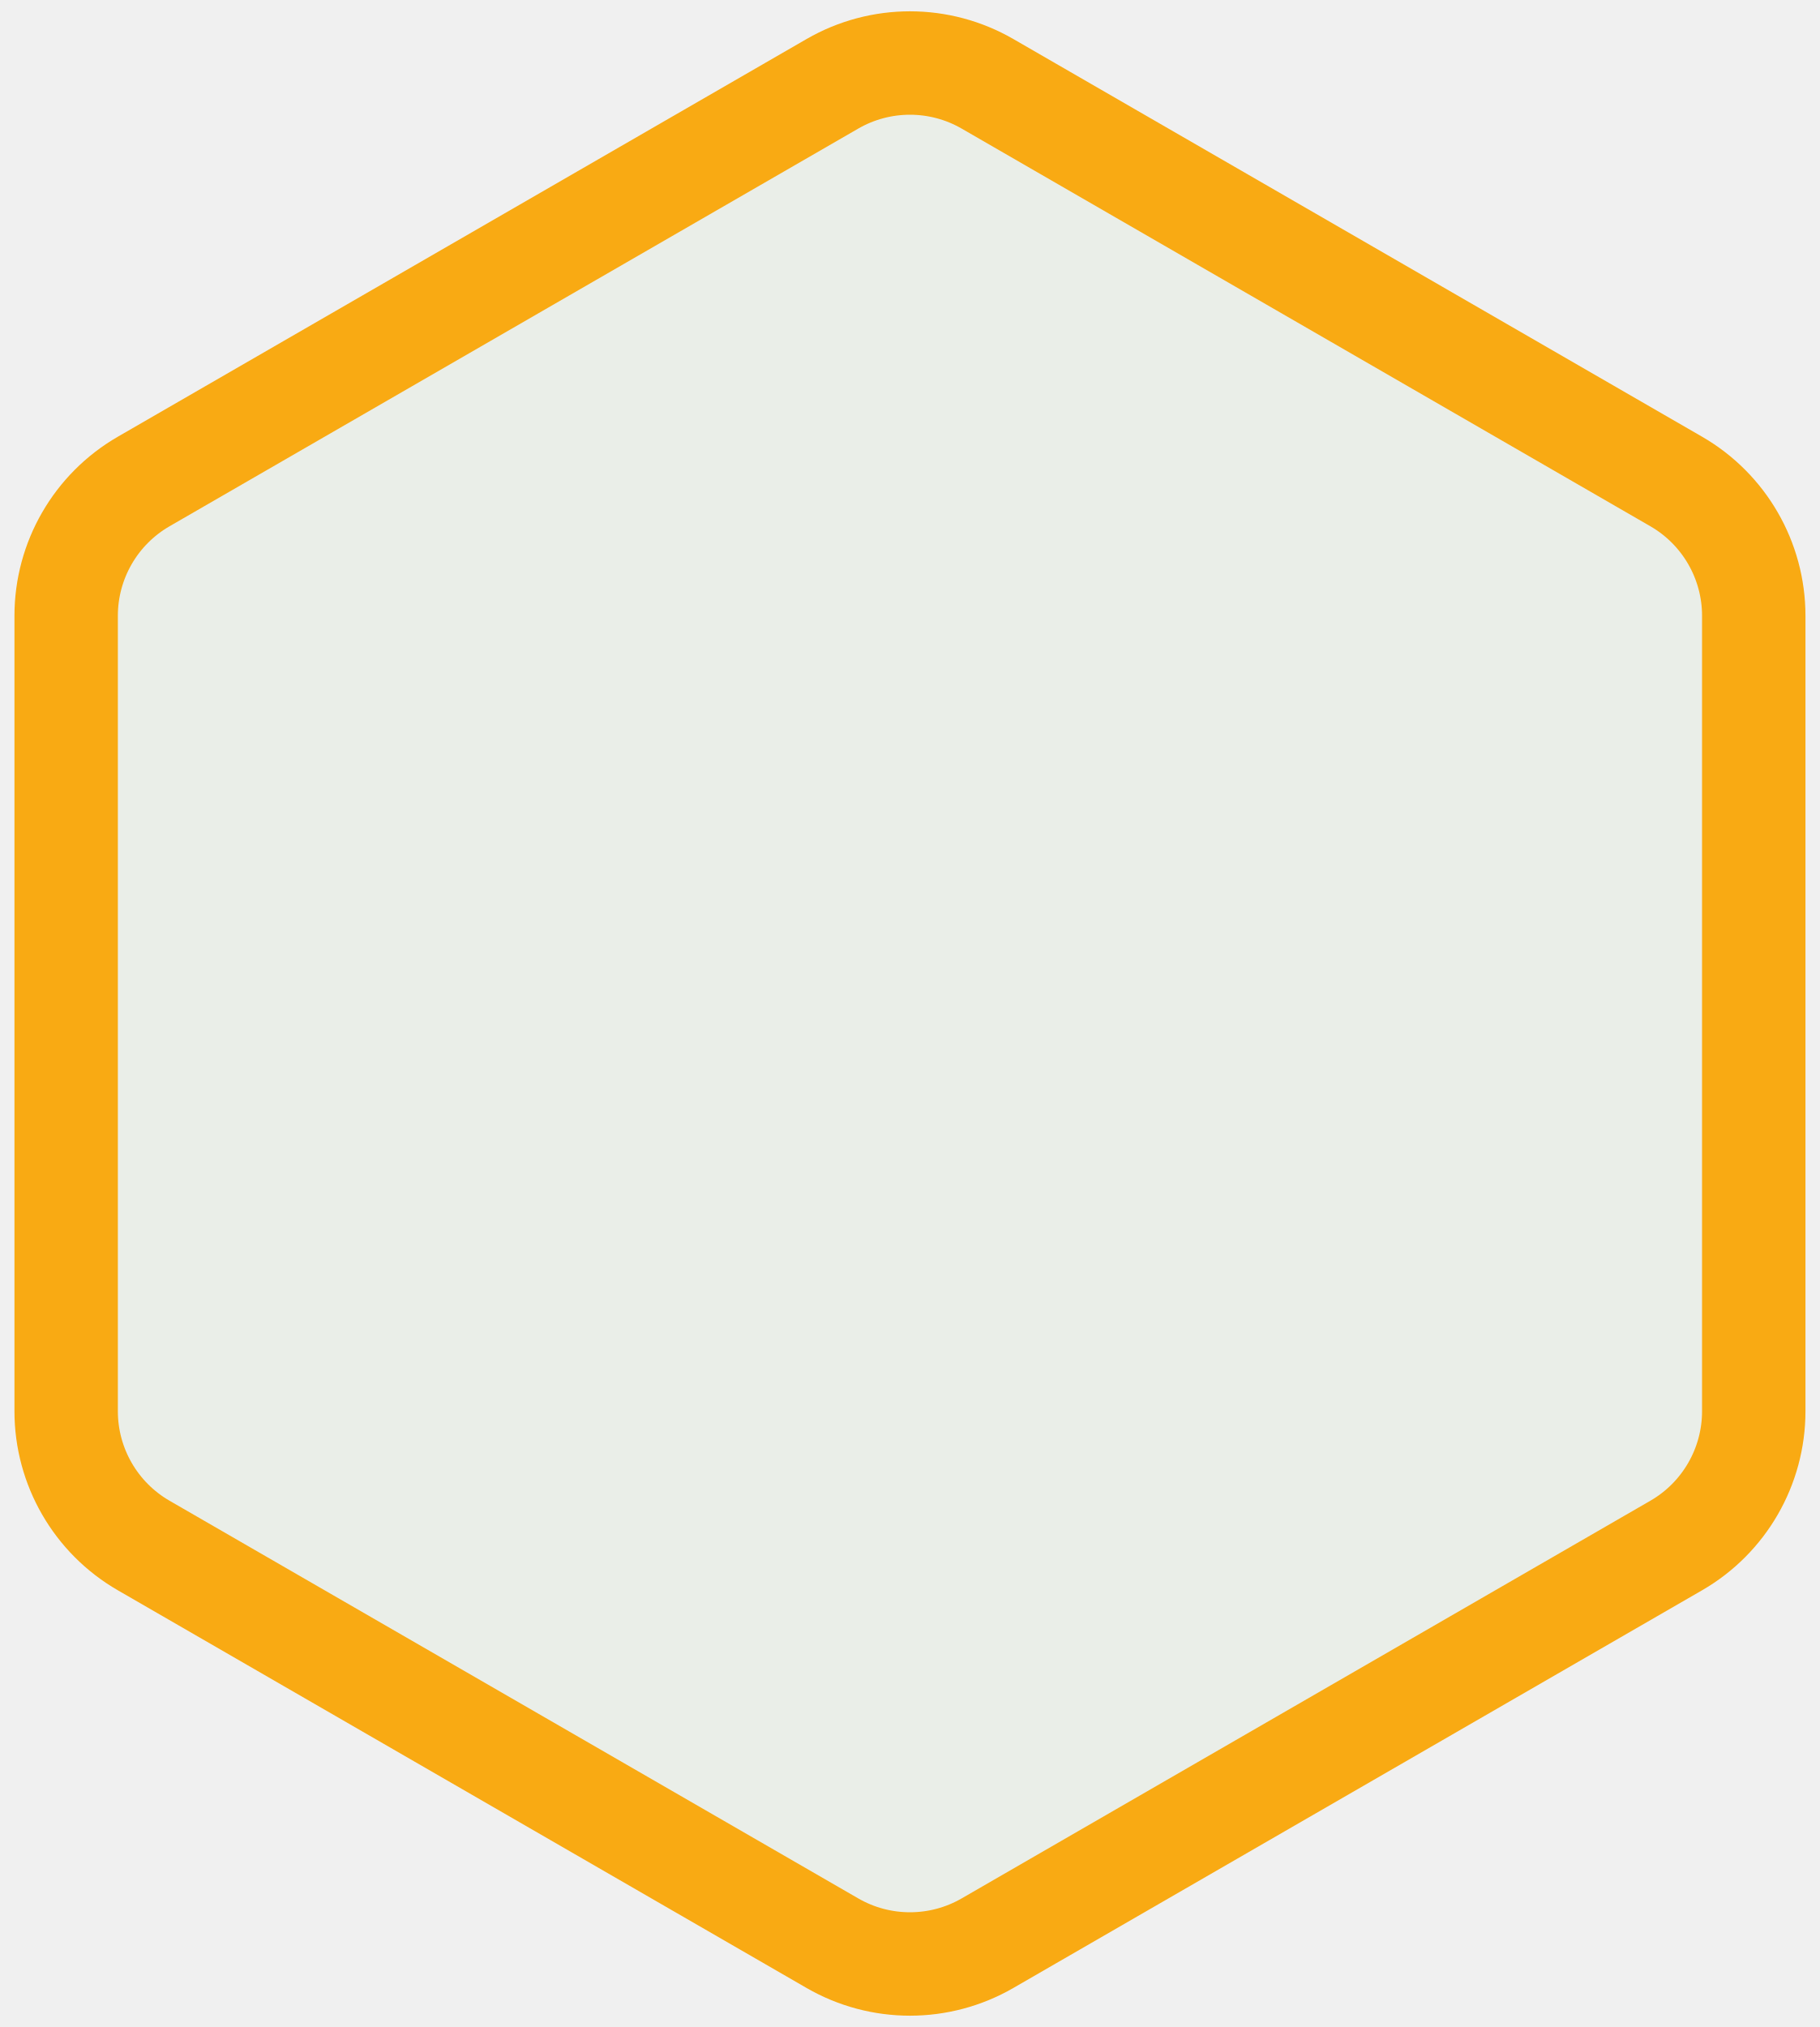
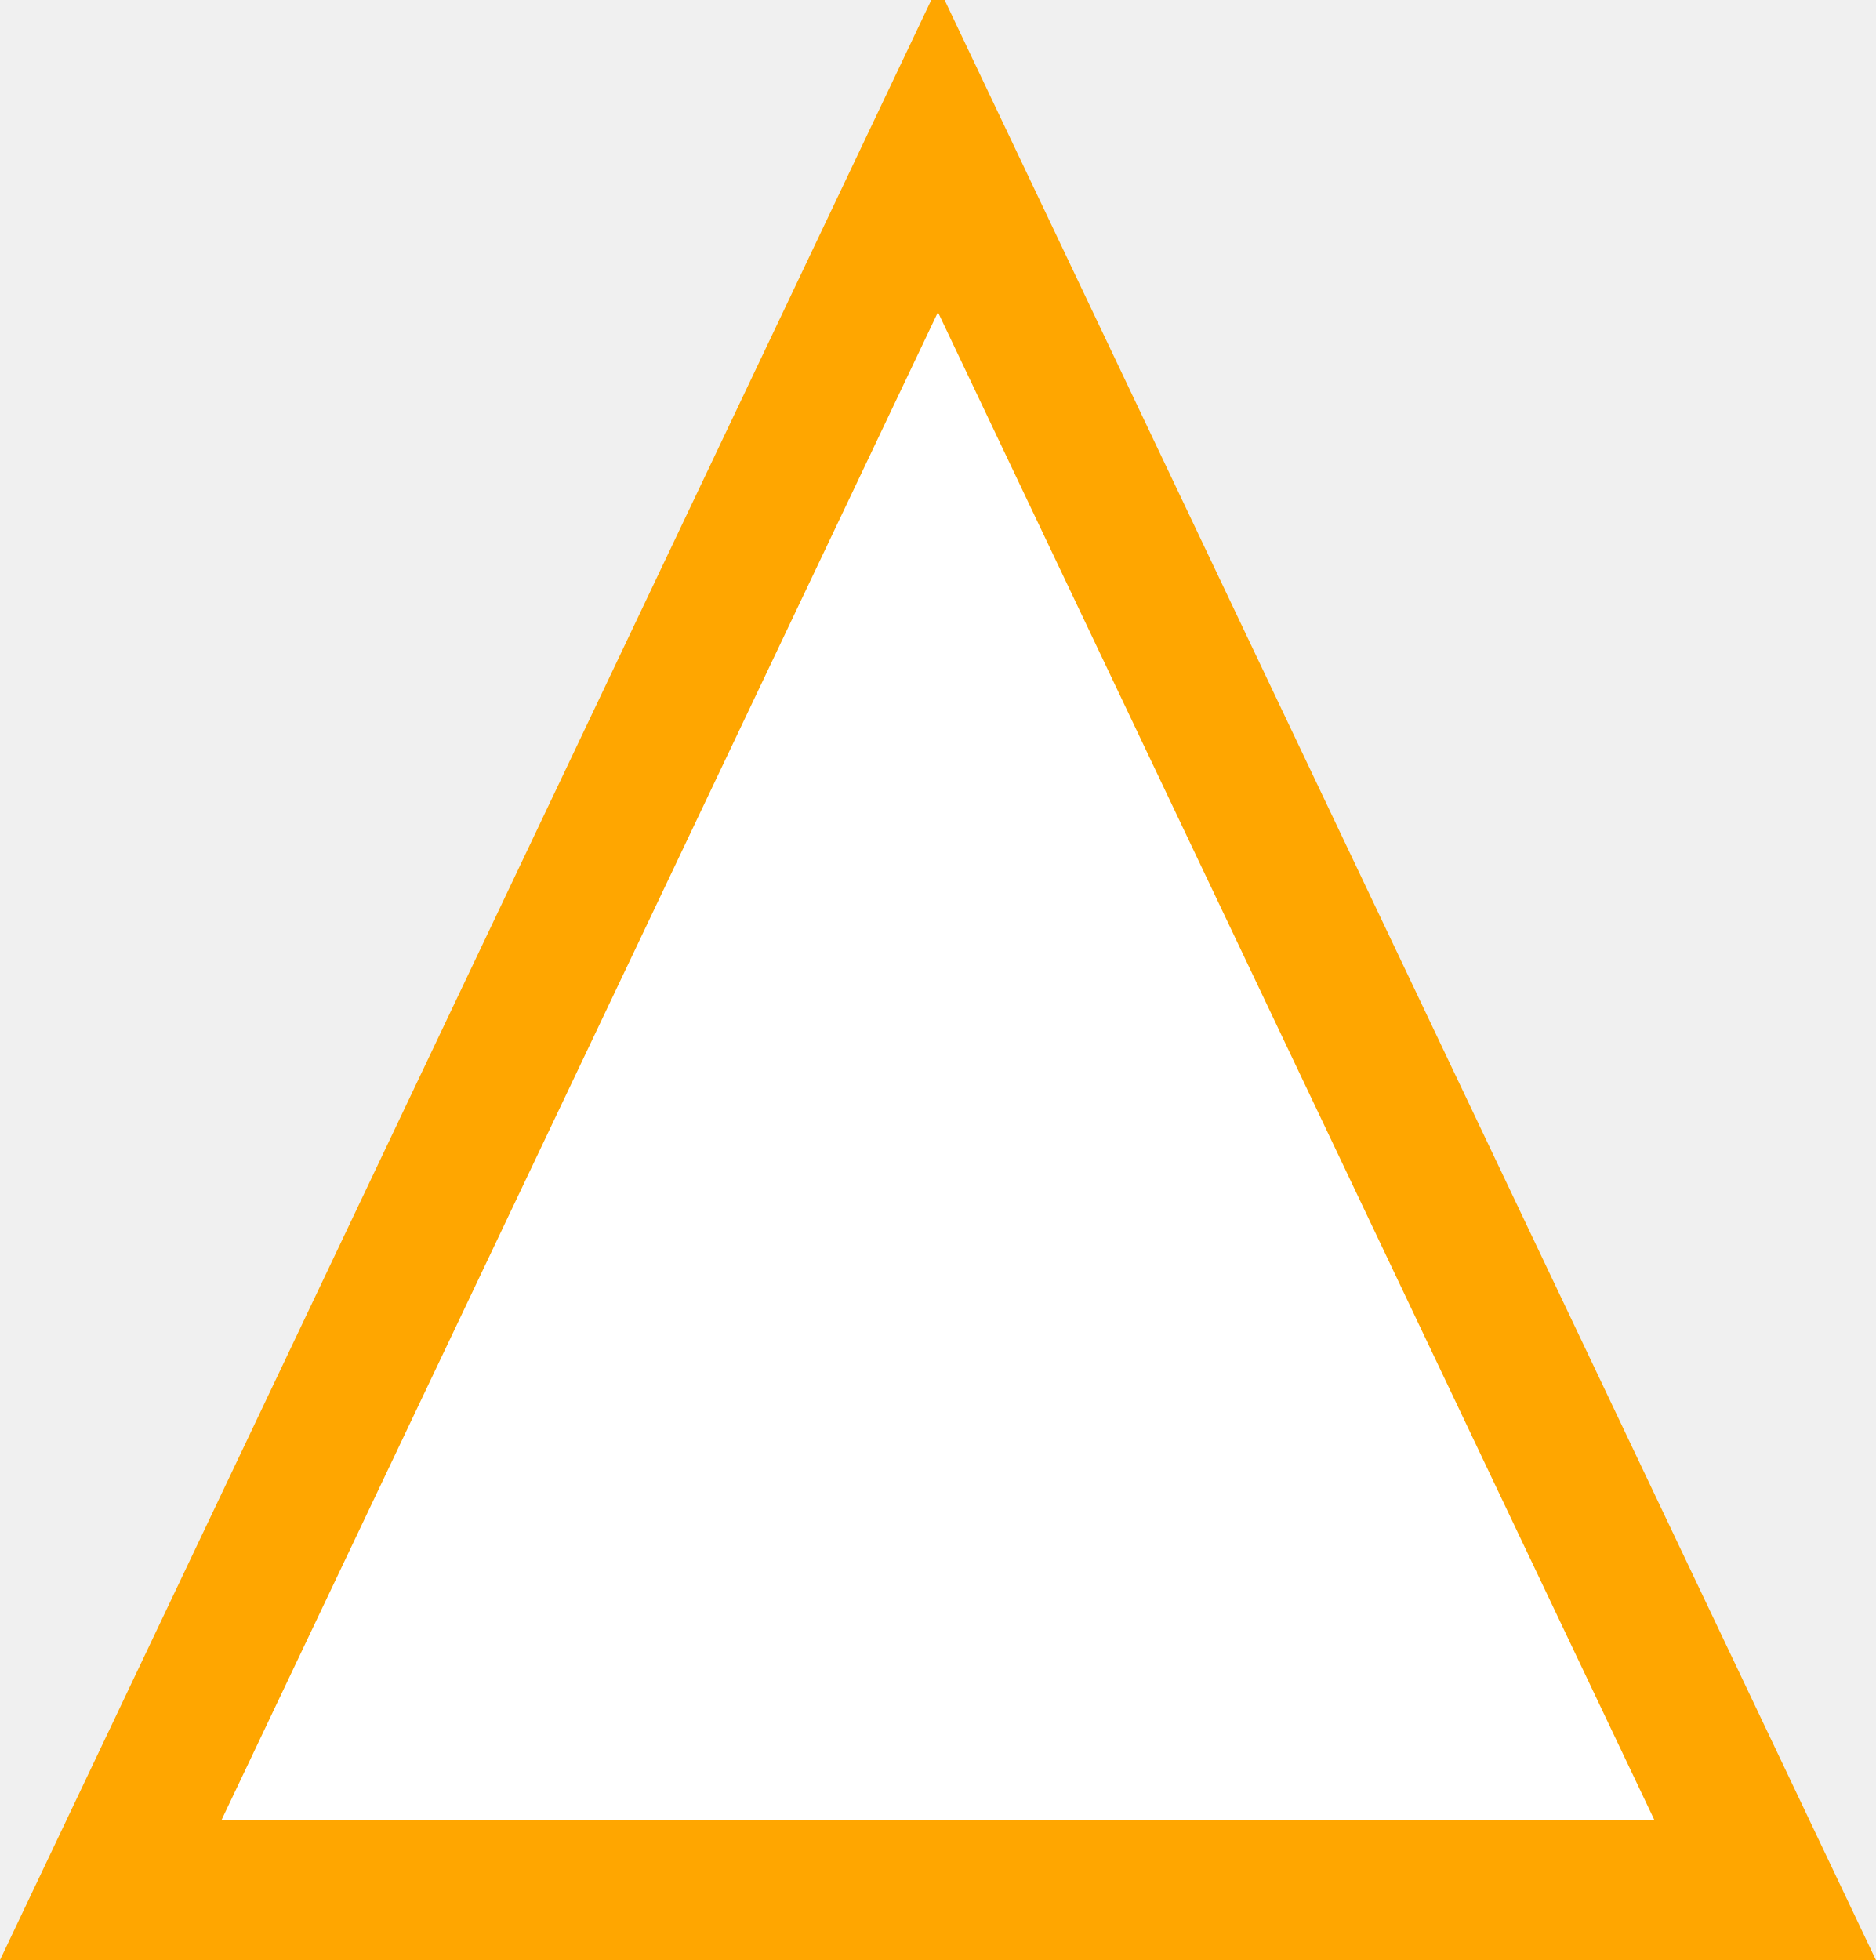
- <svg xmlns="http://www.w3.org/2000/svg" width="88" height="98" viewBox="0 0 88 98" fill="none">
-   <path d="M40.25 4.052C42.571 2.712 45.429 2.712 47.75 4.052L81.051 23.278C83.372 24.618 84.801 27.094 84.801 29.773V68.227C84.801 70.906 83.372 73.382 81.051 74.722L47.75 93.948C45.429 95.288 42.571 95.288 40.25 93.948L6.949 74.722C4.628 73.382 3.199 70.906 3.199 68.227V29.773C3.199 27.094 4.628 24.618 6.949 23.278L40.25 4.052Z" fill="#EAEEE8" stroke="#F9AA13" stroke-width="5" />
+ <svg xmlns="http://www.w3.org/2000/svg" width="134" height="140" viewBox="0 0 134 140" fill="none">
+   <path d="M67 10.65L126.088 135L7.912 135L67 10.65Z" fill="white" stroke="#FFA600" stroke-width="10" />
</svg>
